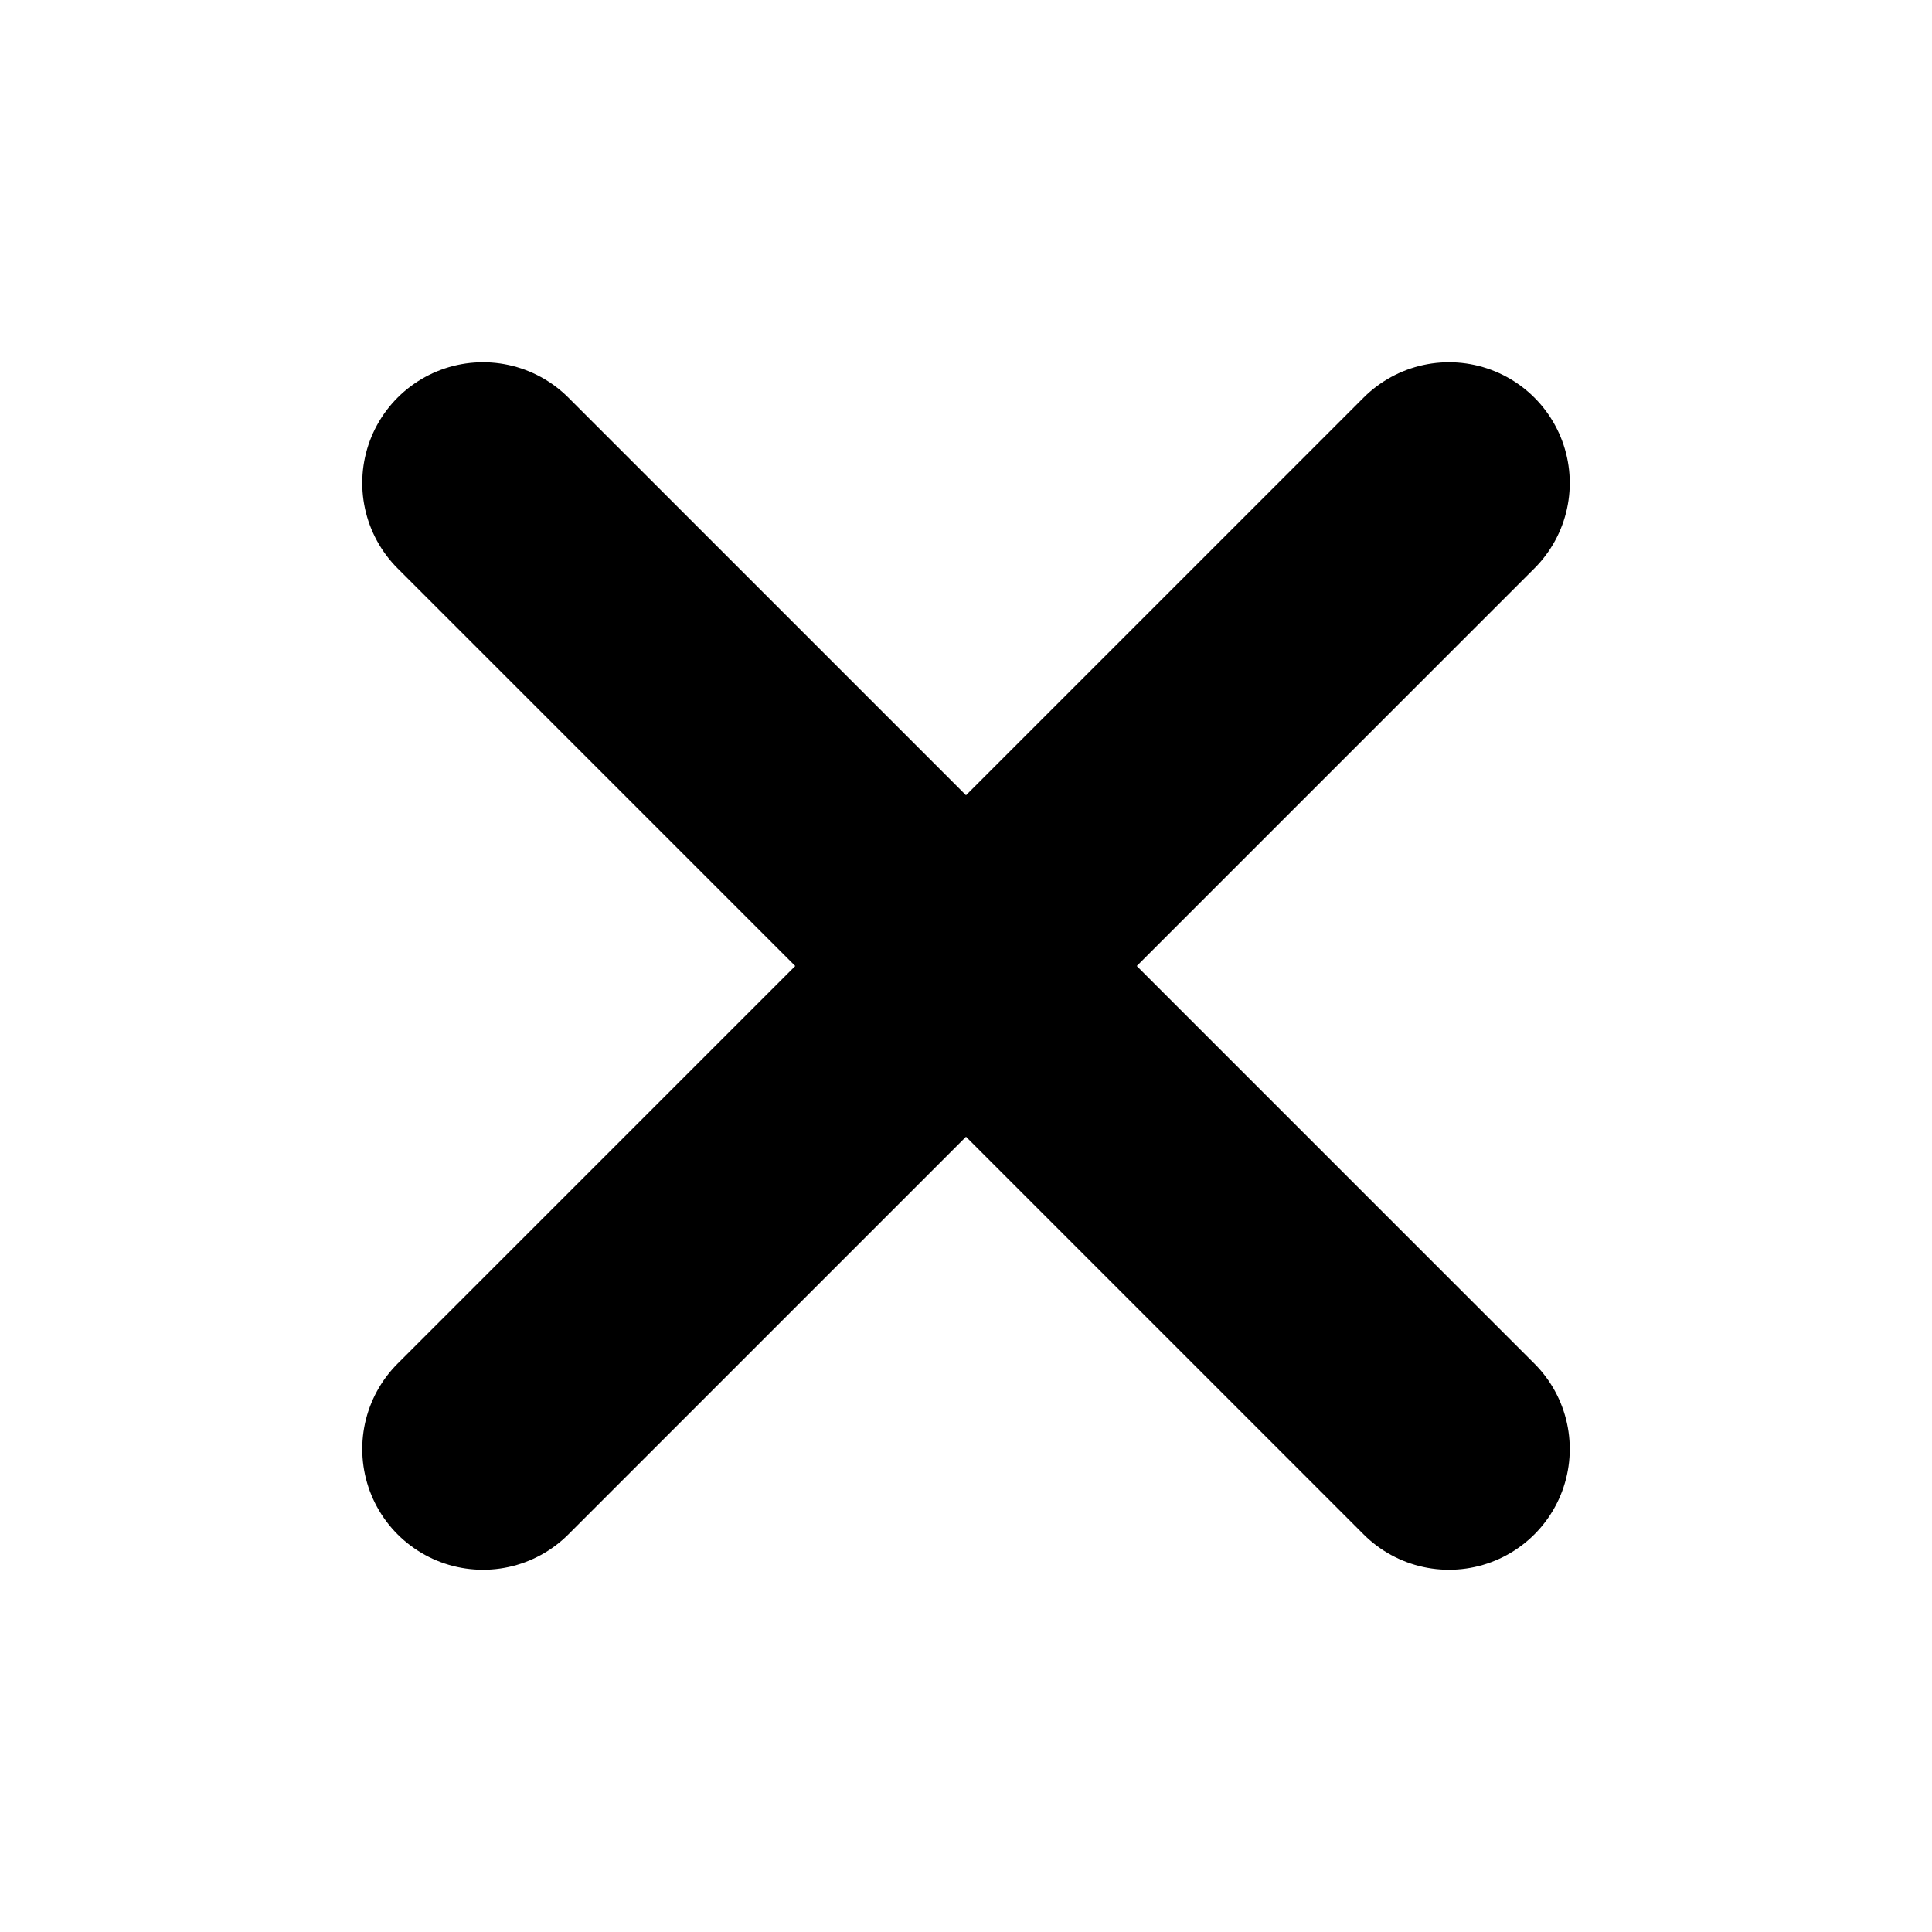
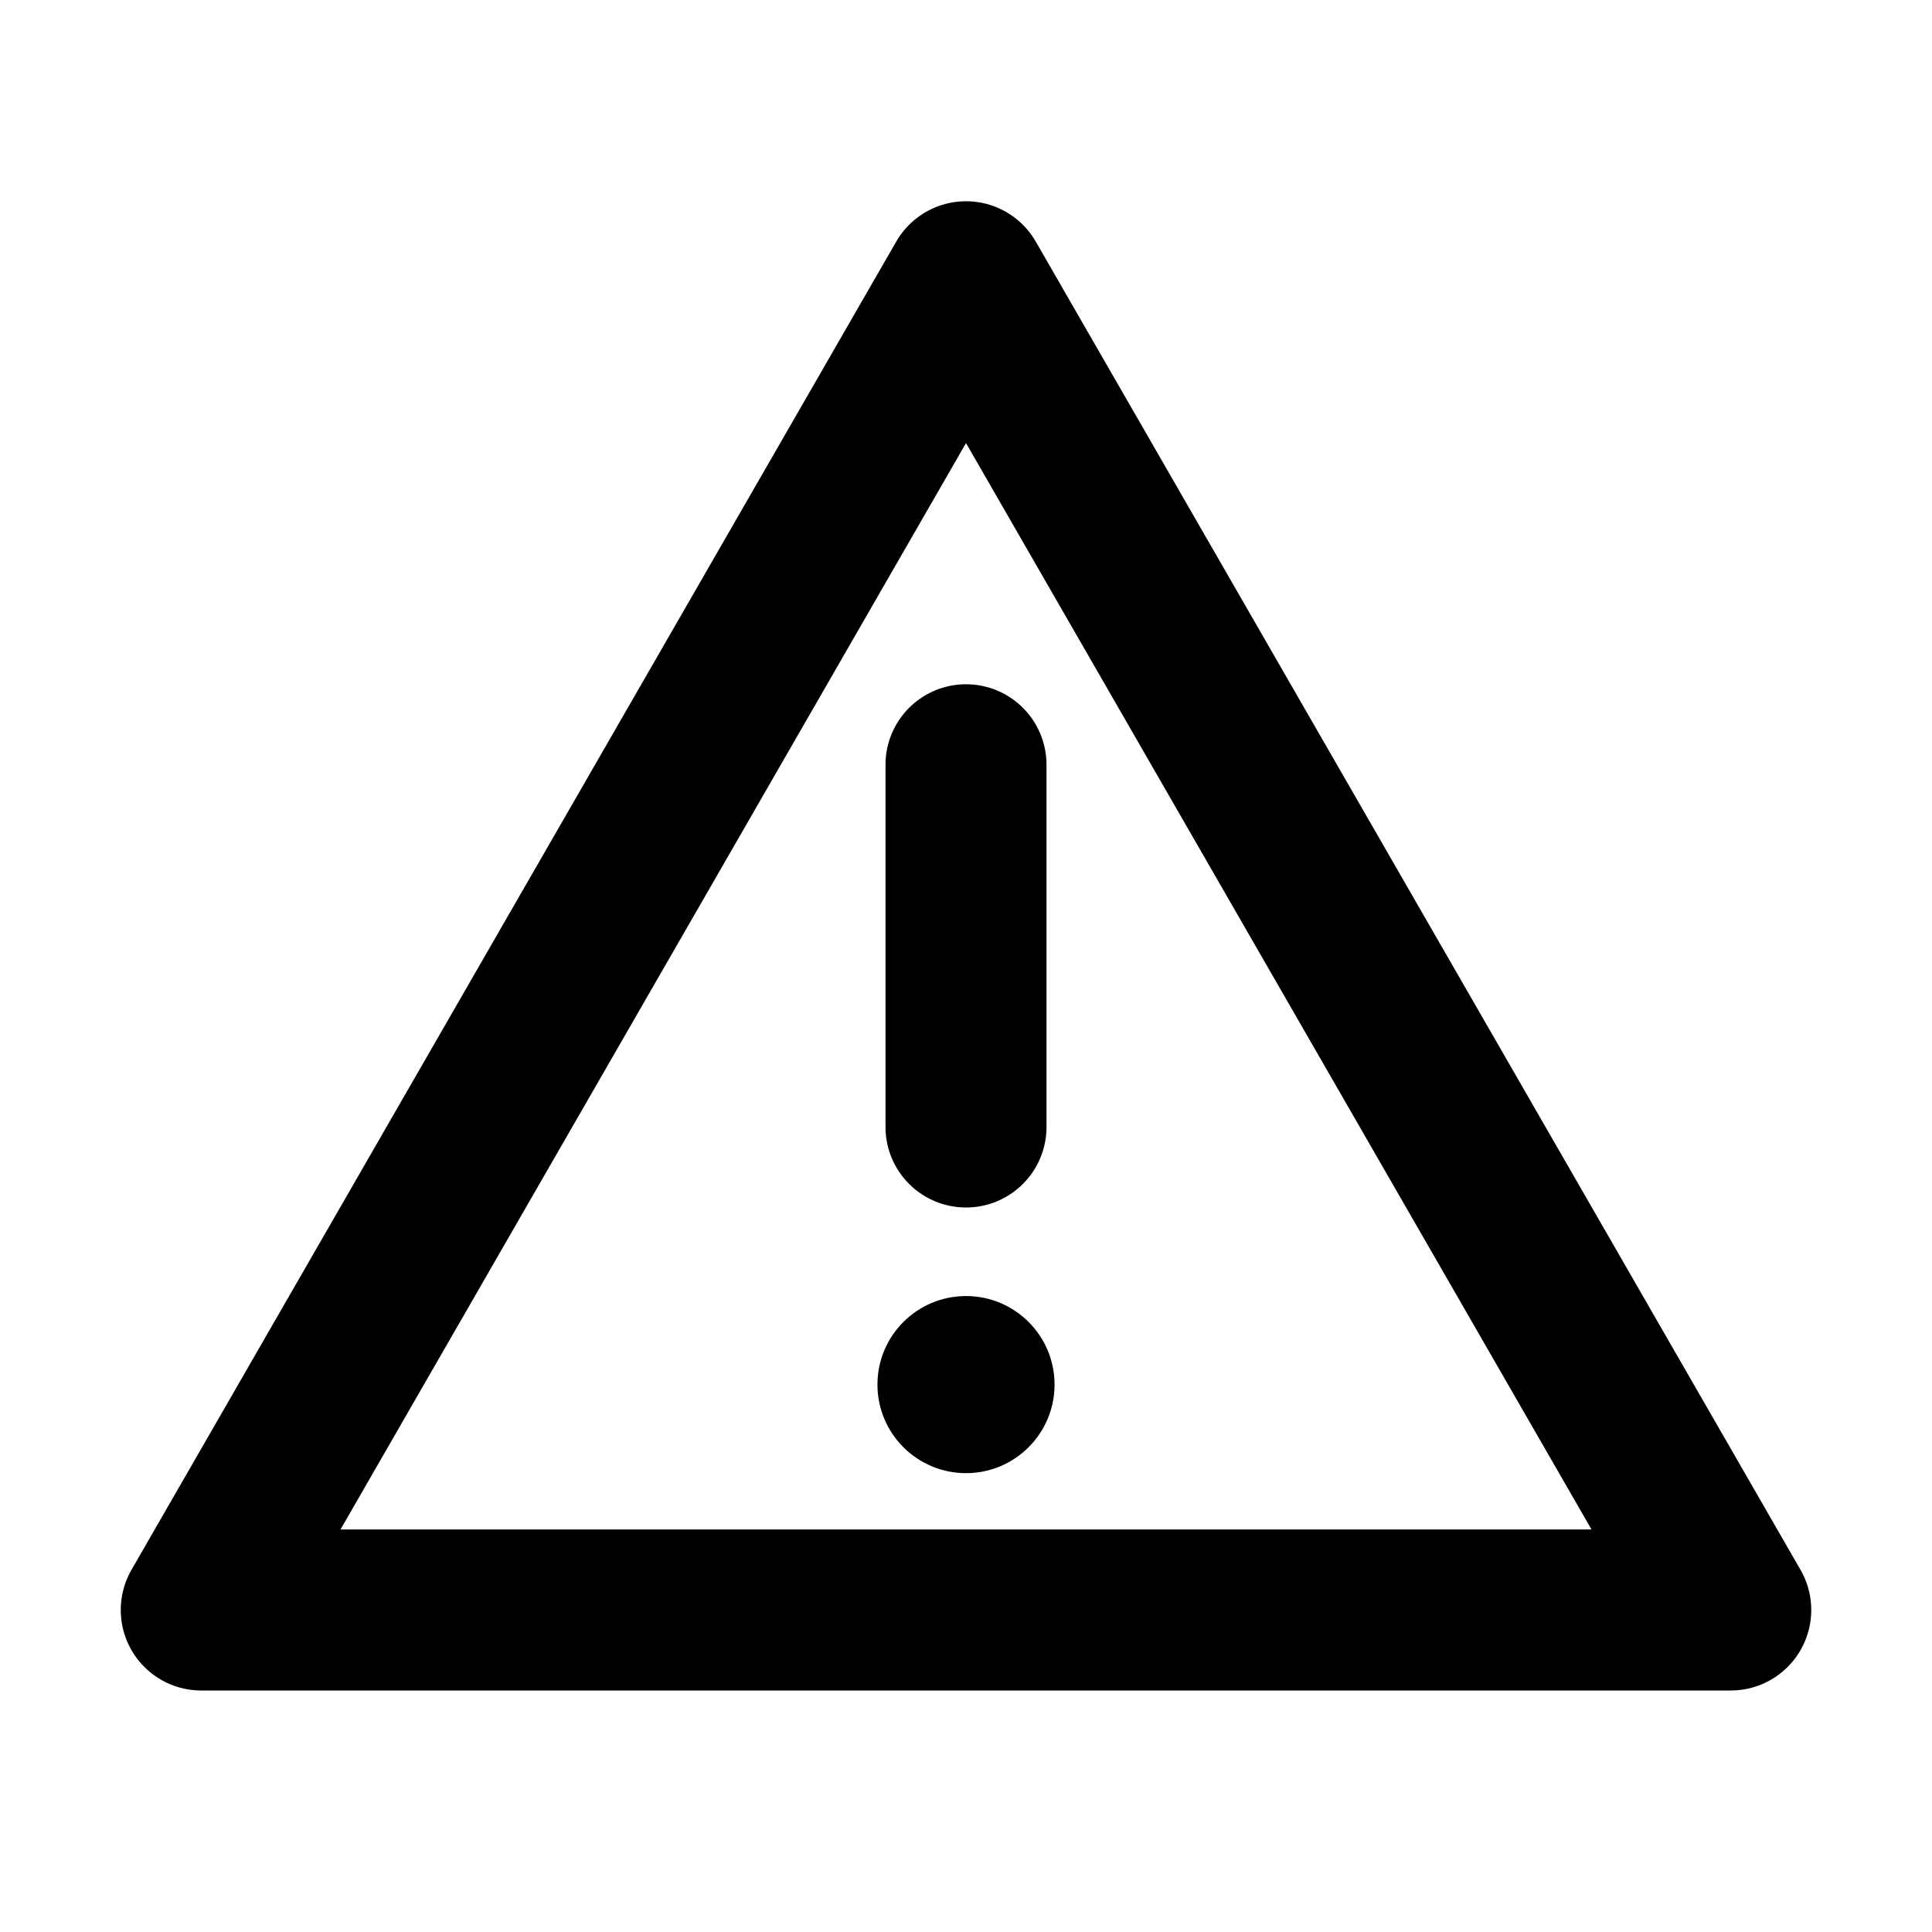
<svg xmlns="http://www.w3.org/2000/svg" width="256" height="256" viewBox="0 0 24 24" role="img" aria-label="Errors">
  <g color="currentColor">
-     <path d="m6 6 12 12M18 6 6 18" fill="none" stroke="currentColor" stroke-width="3" stroke-linecap="round" />
+     <path d="M12 3.5 21.5 20H2.5z" fill="none" stroke="currentColor" stroke-width="2" stroke-linejoin="round" />
+     <path d="M12 9.5v4.5" fill="none" stroke="currentColor" stroke-width="2" stroke-linecap="round" />
+     <circle cx="12" cy="17.2" r="1.1" fill="currentColor" />
  </g>
</svg>
